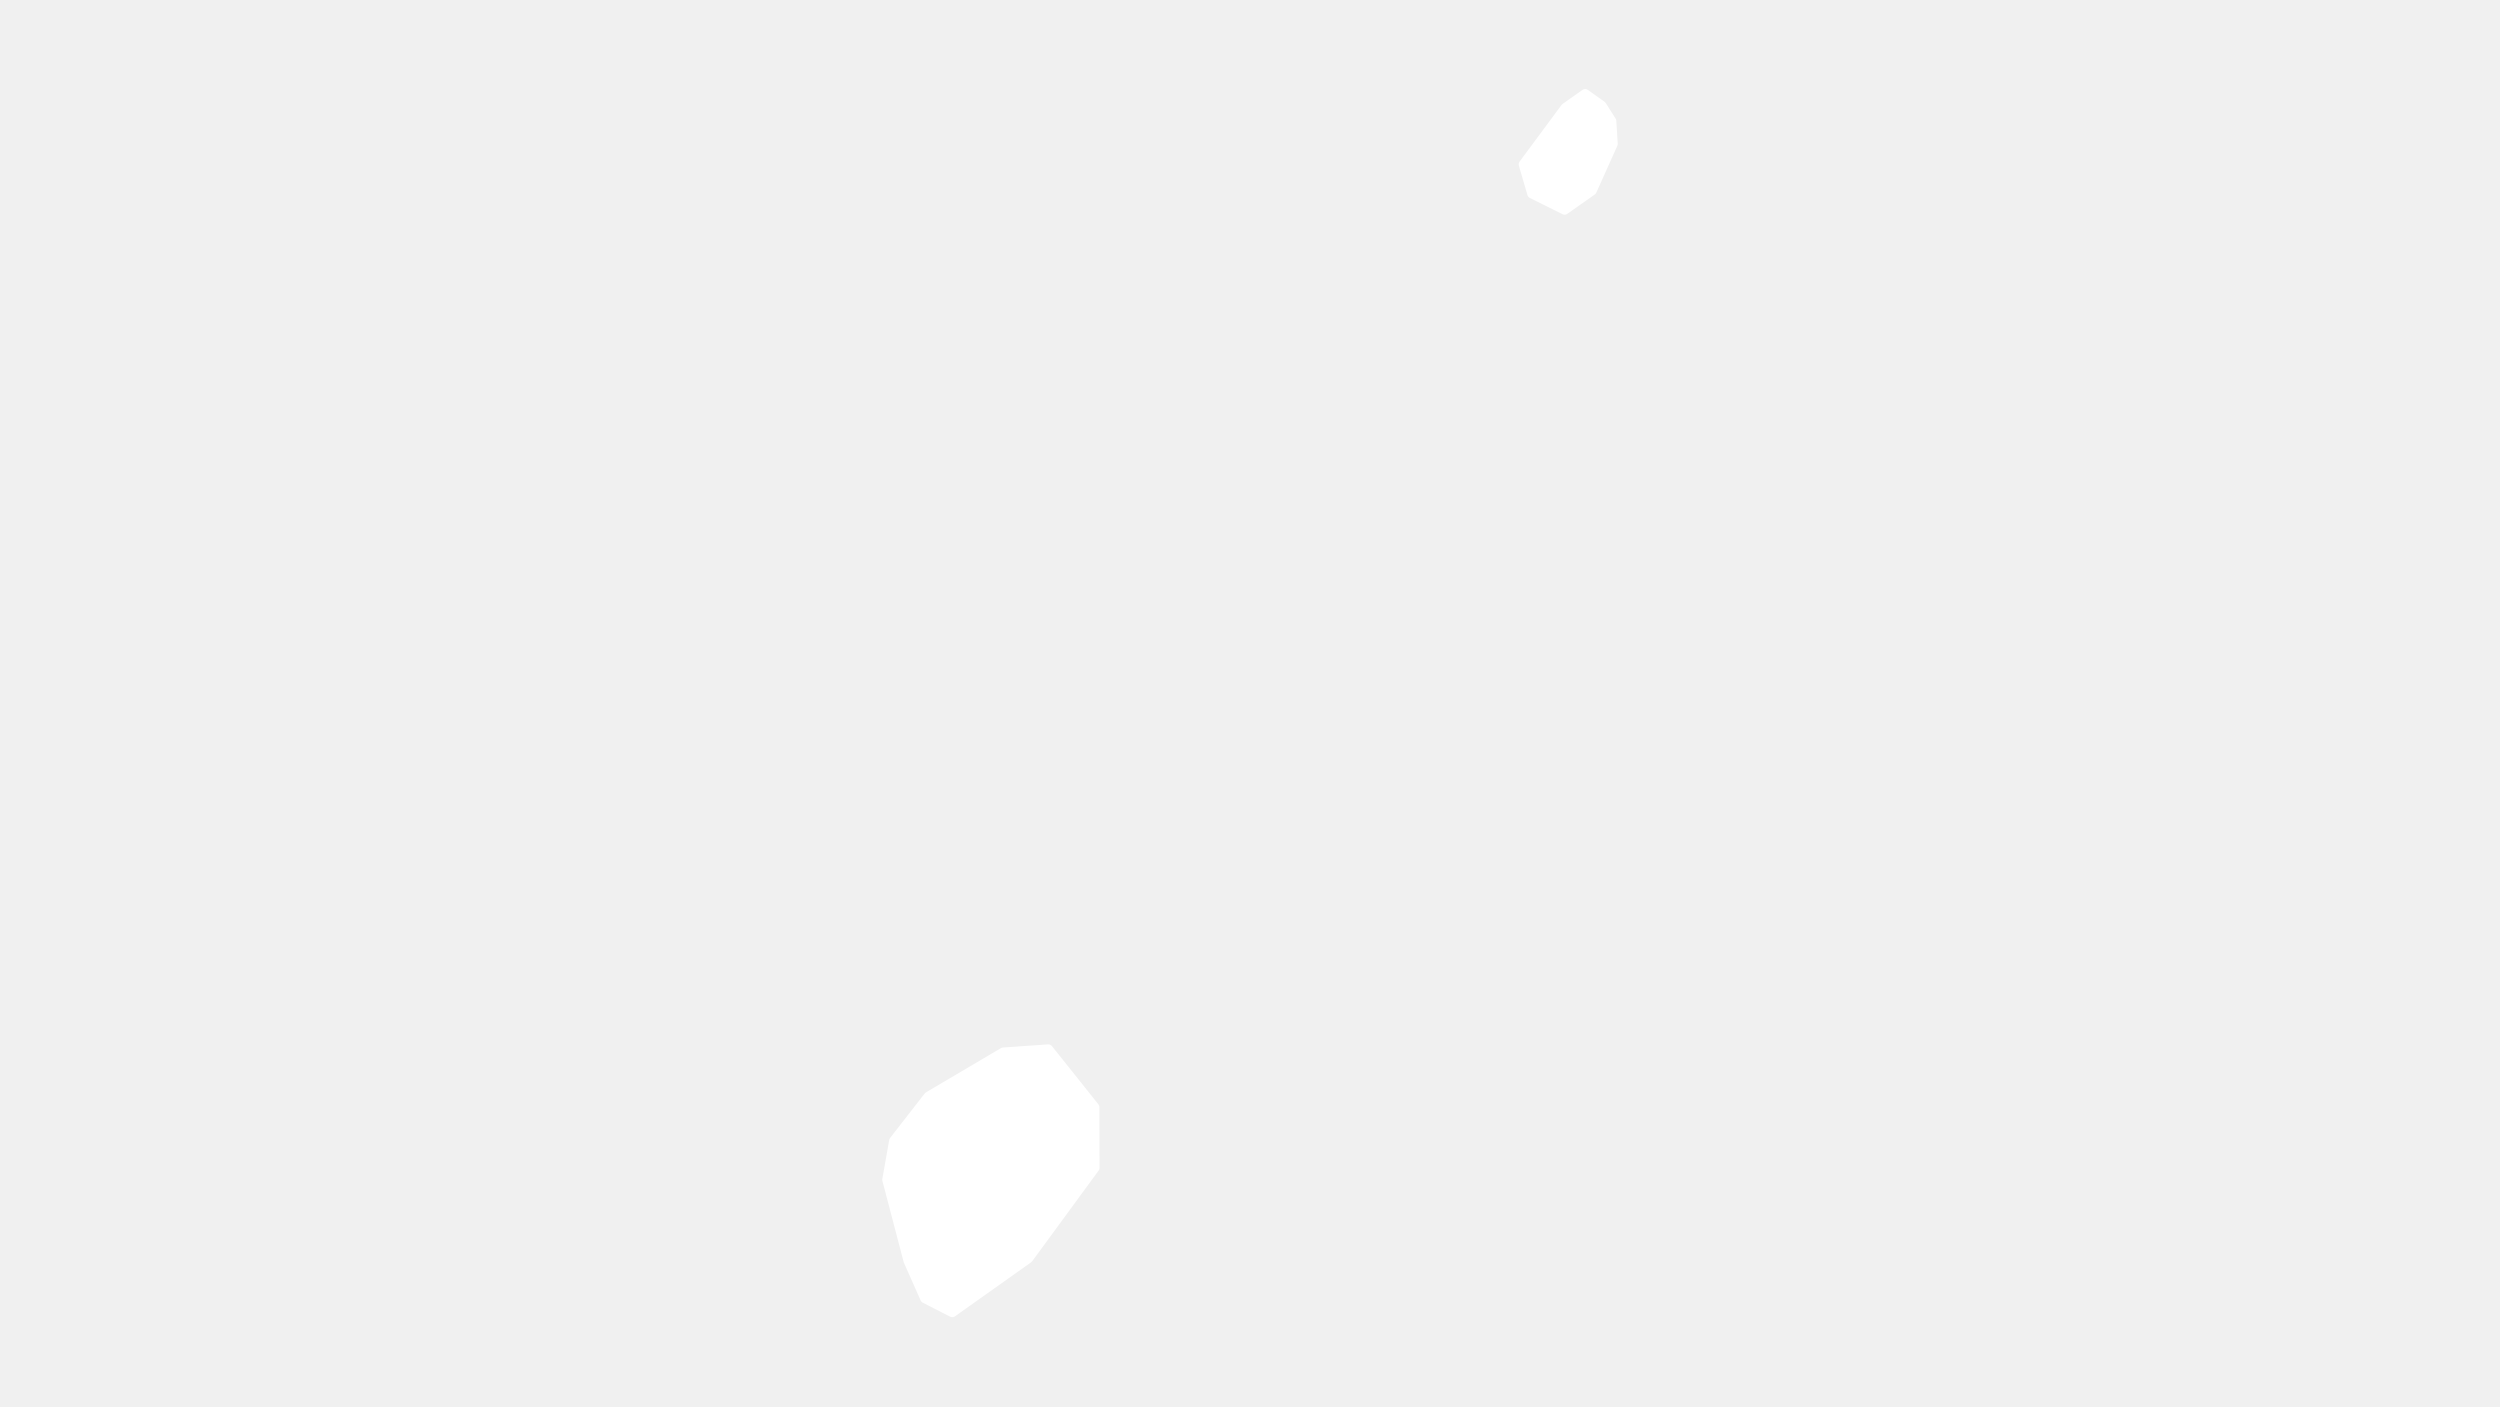
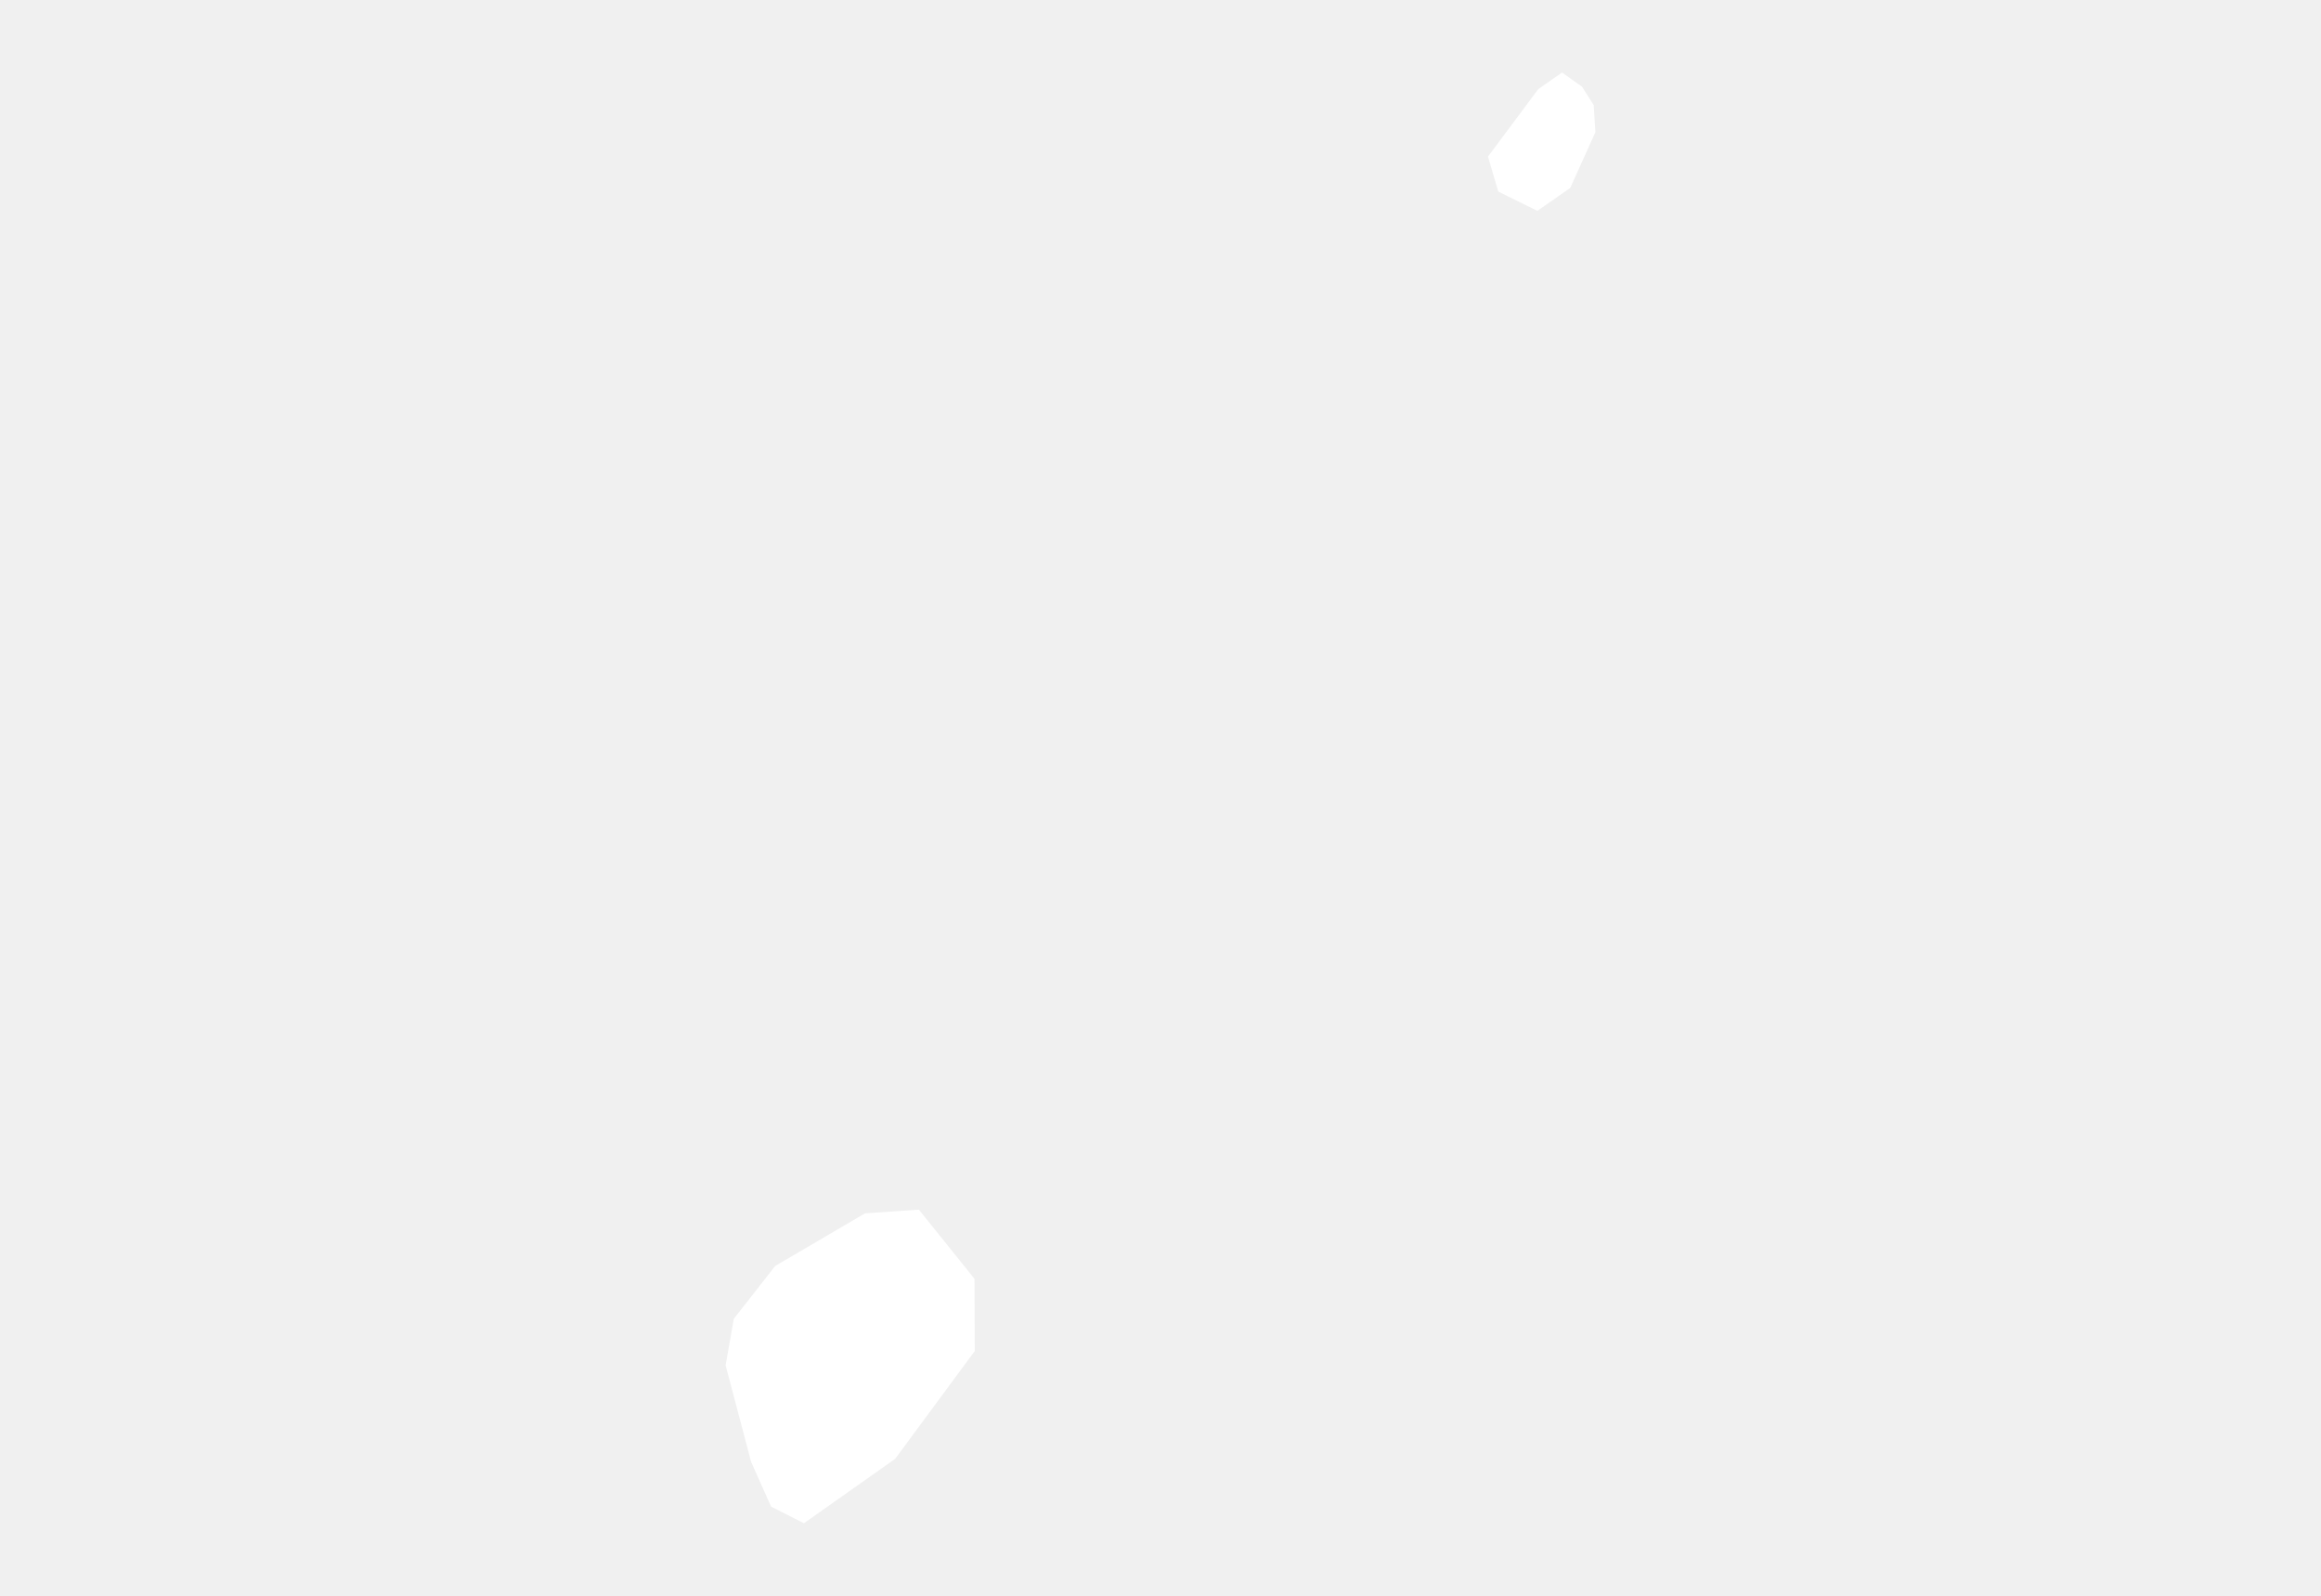
- <svg xmlns="http://www.w3.org/2000/svg" viewBox="0 0 320 180" role="img" aria-label="Country outline" preserveAspectRatio="xMidYMid meet">
-   <g fill="#ffffff" stroke="#ffffff" stroke-width="1.2" fill-rule="evenodd" stroke-linejoin="round">
-     <path d="M 131.64 161.08 L 121.89 168.00 L 118.39 166.21 L 116.25 161.39 L 113.53 151.01 L 114.41 146.02 L 118.83 140.34 L 128.42 134.68 L 134.18 134.28 L 140.12 141.72 L 140.14 149.48 L 131.64 161.08 Z M 203.78 24.41 L 200.27 26.88 L 196.09 24.80 L 194.99 21.04 L 200.36 13.79 L 202.90 12.00 L 205.03 13.51 L 206.29 15.50 L 206.47 18.42 L 203.78 24.41 Z" />
-   </g>
+ <svg xmlns="http://www.w3.org/2000/svg" viewBox="0 0 320 220" preserveAspectRatio="xMidYMid meet" aria-hidden="true">
+   <path fill="#ffffff" fill-rule="evenodd" stroke="none" d="M123.42,201.12L110.84,210.00L106.31,207.71L103.55,201.52L100.04,188.22L101.17,181.82L106.87,174.54L119.26,167.28L126.69,166.77L134.36,176.31L134.39,186.26L123.42,201.12Z M216.49,25.91L211.96,29.07L206.57,26.41L205.15,21.59L212.08,12.29L215.36,10.00L218.10,11.94L219.73,14.49L219.96,18.23L216.49,25.91Z" />
</svg>
